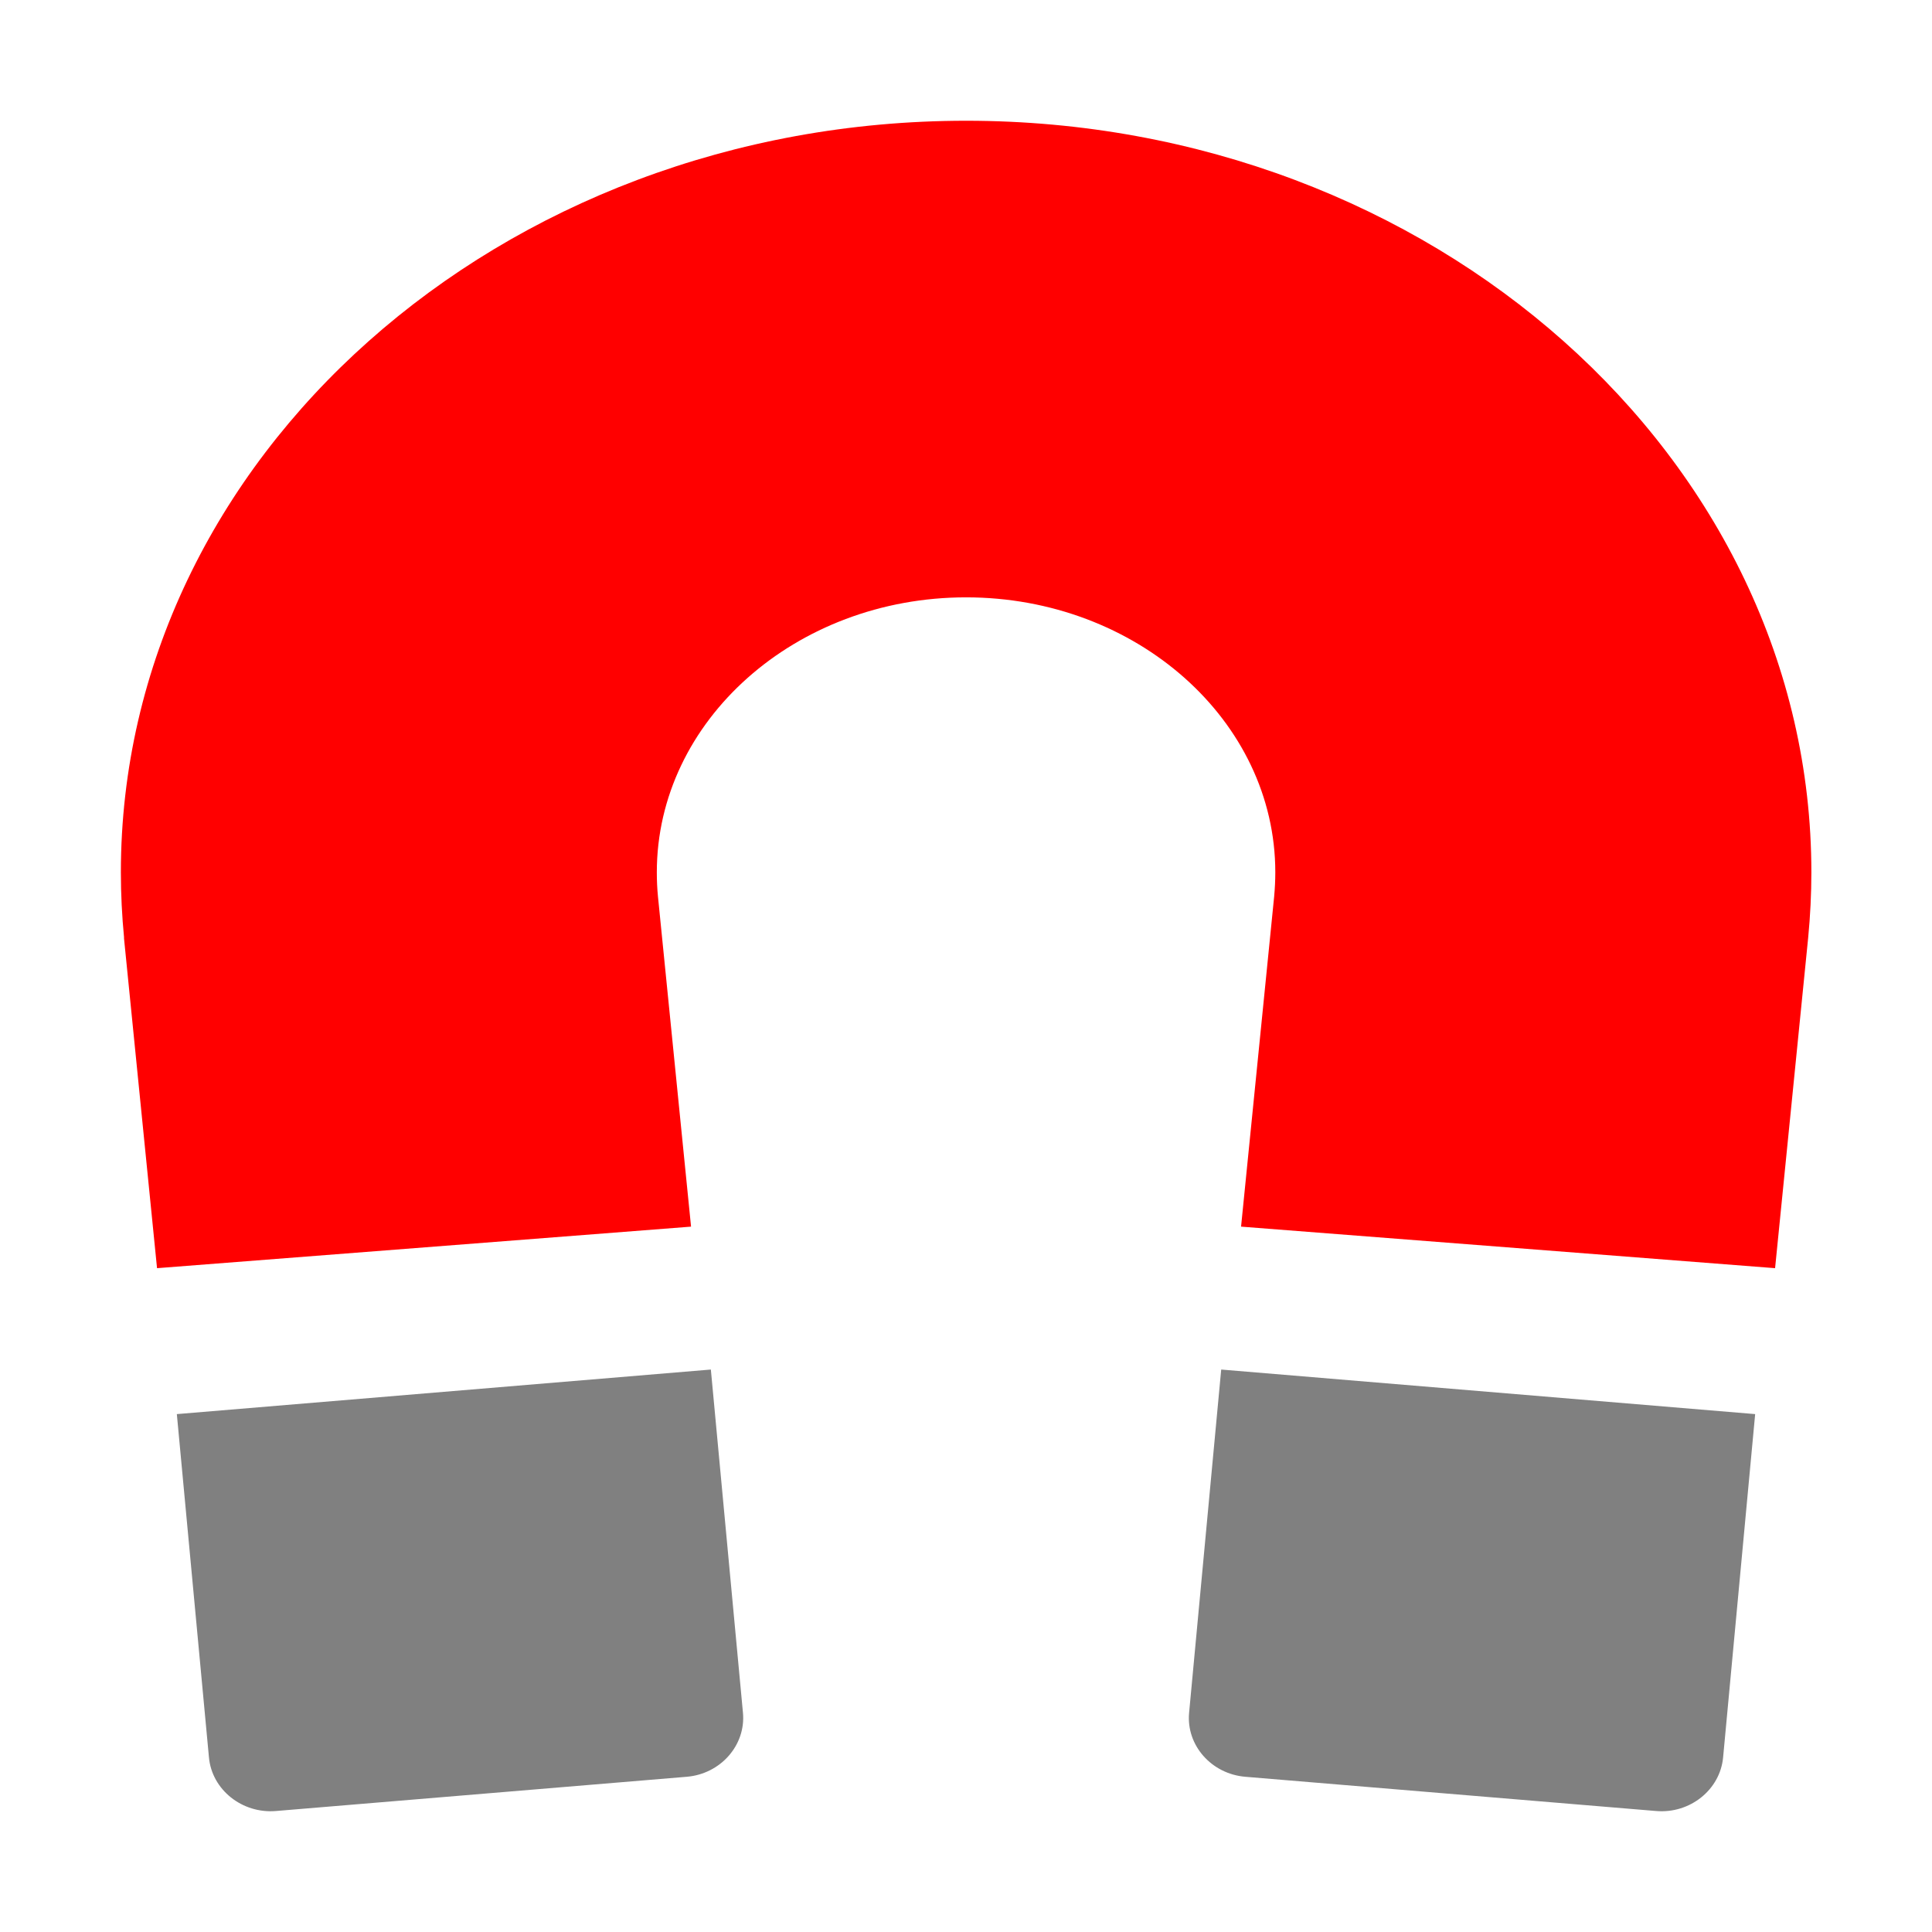
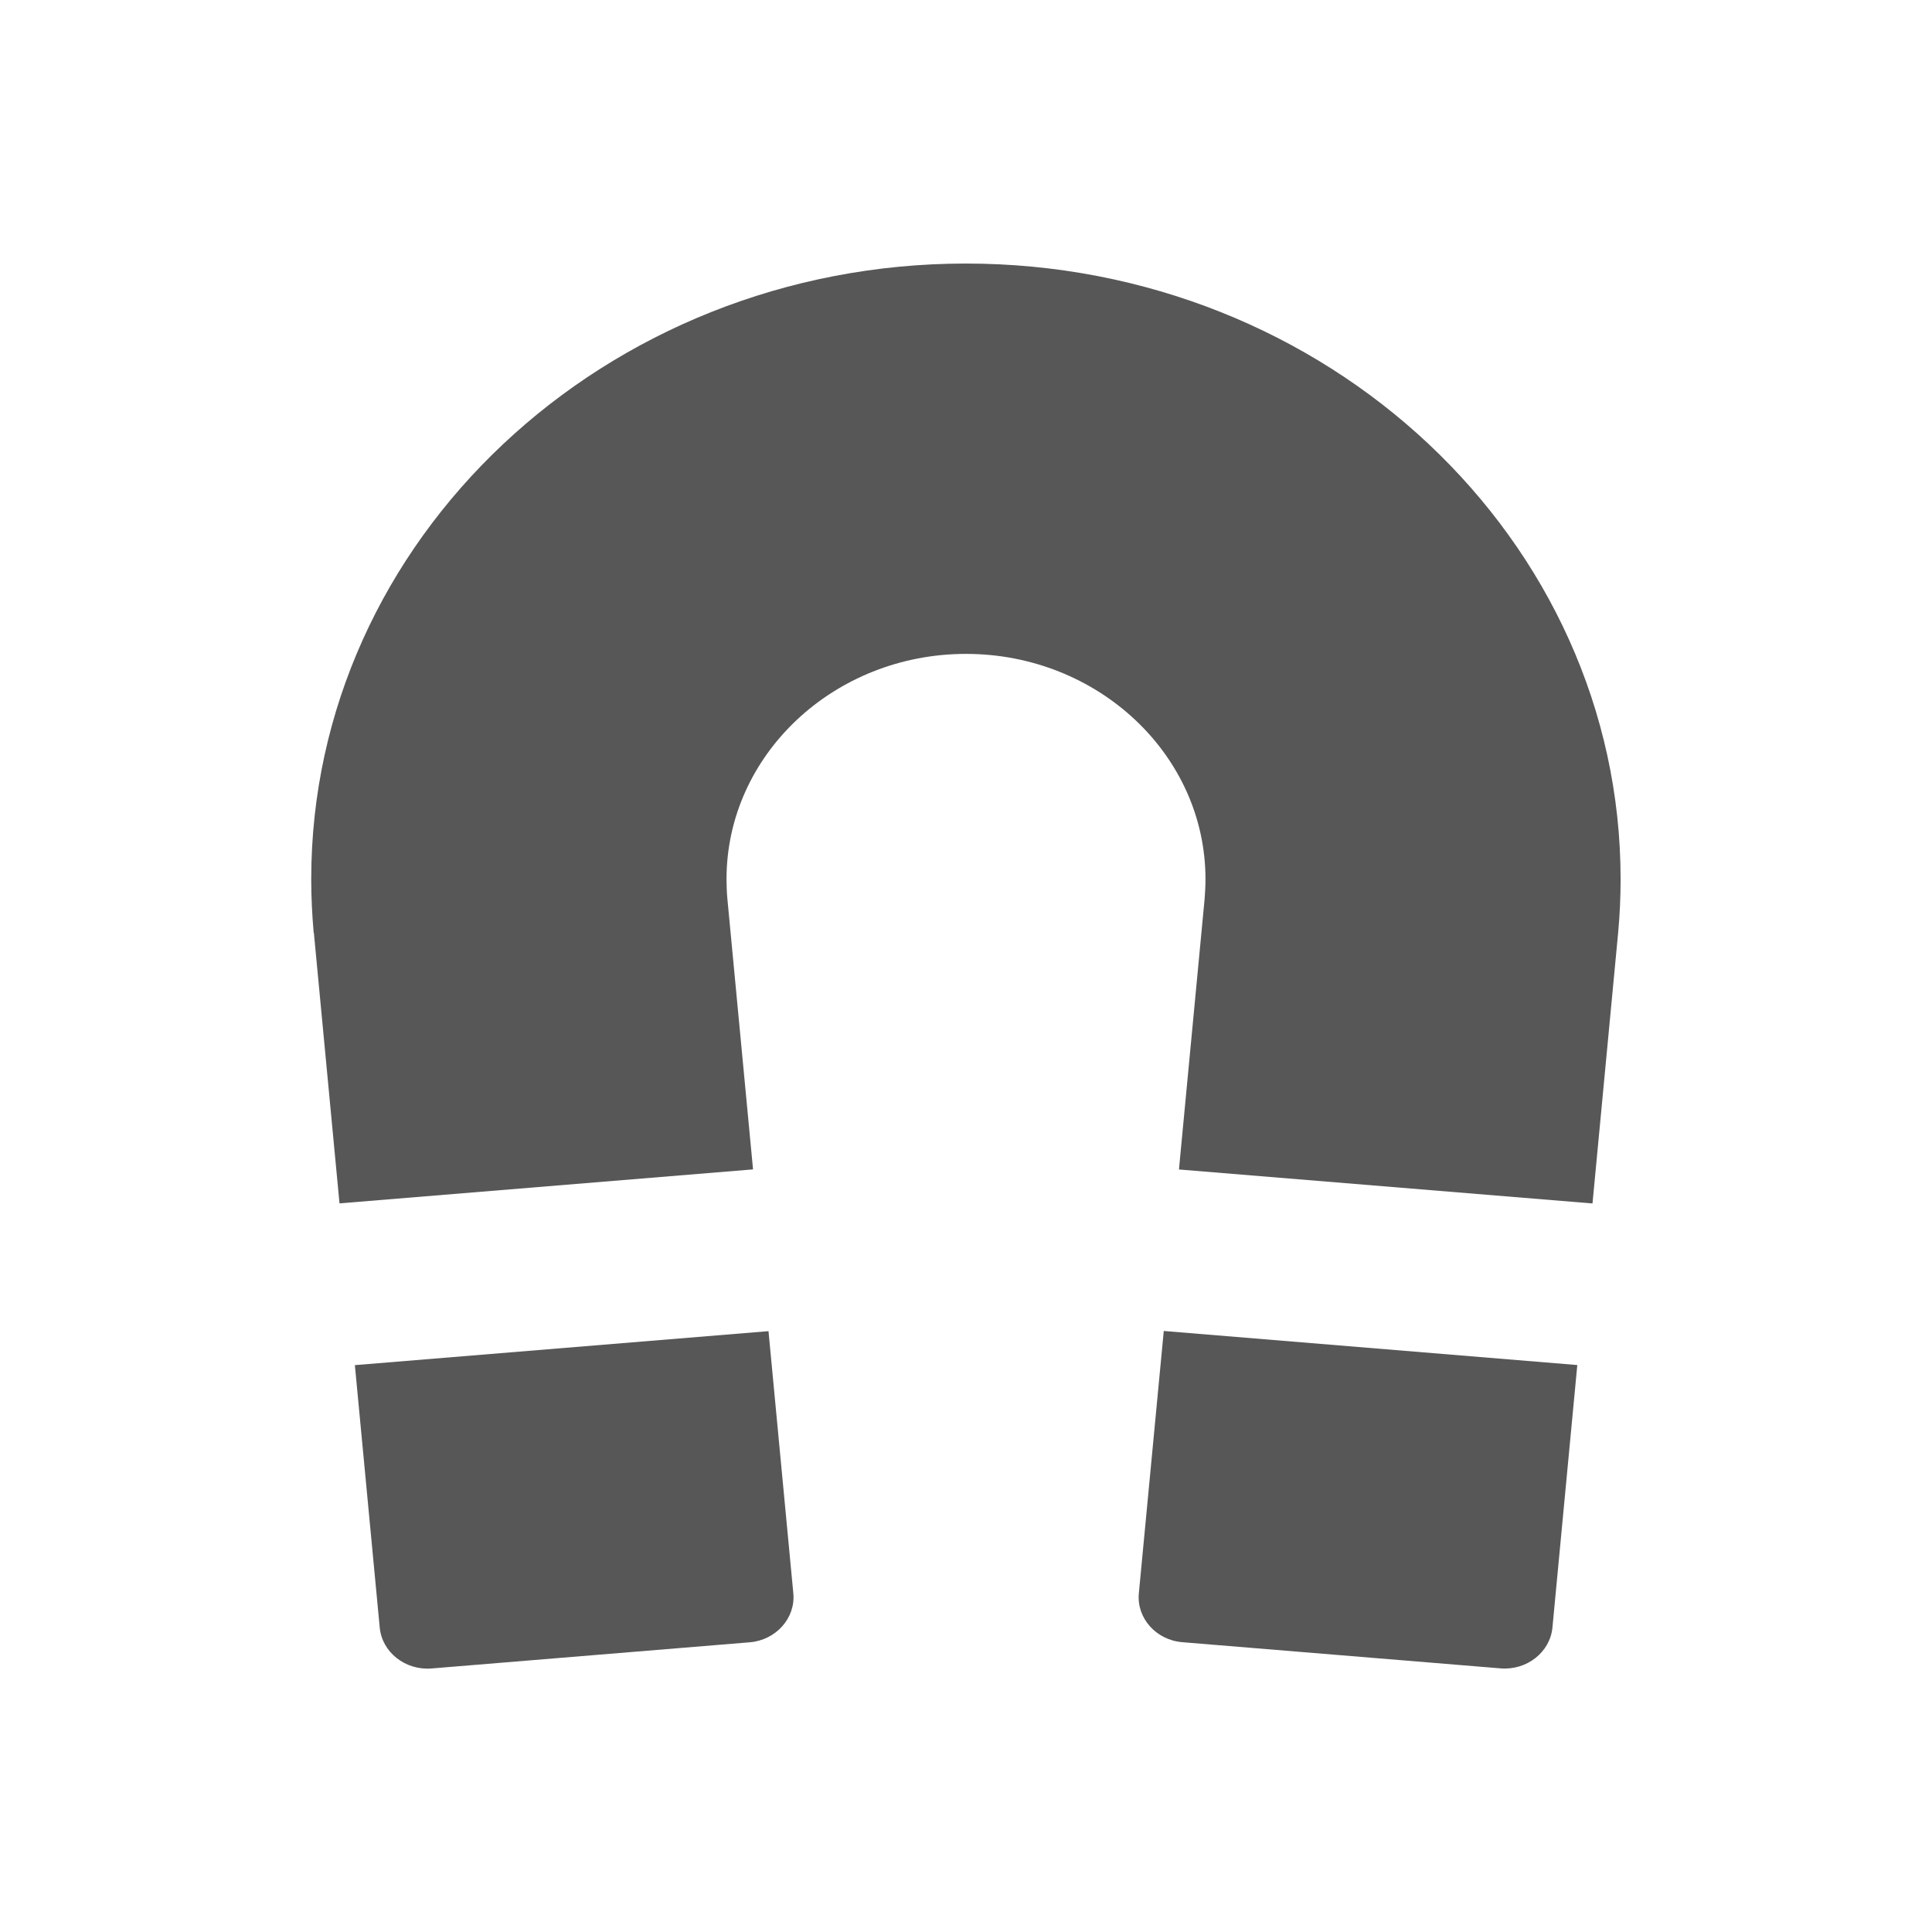
- <svg xmlns="http://www.w3.org/2000/svg" height="32" viewBox="0 0 32 32" width="32">
-   <g stroke-width="1.826">
-     <path d="m2.053 15.532.548 5.473 8.845-.688-.548-5.467c-.013-.131-.019-.268-.019-.402 0-2.511 2.298-4.554 5.122-4.554 2.824 0 5.122 2.043 5.122 4.554 0 .134-.007.271-.019.402l-.548 5.467 8.845.688.548-5.473c.035-.362.053-.724.053-1.084 0-6.864-6.281-12.448-14-12.448-7.719 0-14 5.583-14 12.448 0 .36.018.723.053 1.084z" fill="#f00" />
-     <path d="m19.695 28.372c-.049.535.37 1.01.931 1.057l6.804.567c.561.048 1.06-.352 1.11-.887l.531-5.687-8.844-.738zm-16.766-4.95.532 5.687c.049.534.549.934 1.11.887l6.804-.567c.56-.047.979-.523.931-1.057l-.532-5.688z" fill="#808080" />
-   </g>
+ <svg xmlns="http://www.w3.org/2000/svg" viewBox="0 0 22 22">
+   <defs id="defs3051">
+     <style type="text/css" id="current-color-scheme">
+      .ColorScheme-Text {
+        color:#575757;
+      }
+      </style>
+   </defs>
+   <path style="fill:#575757;fill-opacity:1;stroke:none" d="m12.968 18.145c-.026.281.197.531.496.555l3.623.298c.299.025.565-.185.591-.466l.283-2.988-4.709-.388zm-8.927-2.6.283 2.988c.026.281.292.491.591.466l3.623-.298c.298-.025.521-.275.496-.555l-.283-2.988zm-.467-4.924.292 3.082 4.709-.387-.292-3.079c-.007-.074-.01-.151-.01-.226 0-1.414 1.223-2.565 2.727-2.565 1.504 0 2.727 1.151 2.727 2.565 0 .076-.004.152-.01.227l-.292 3.079 4.709.387.292-3.082c.019-.204.028-.408.028-.611 0-3.866-3.344-7.01-7.455-7.01-4.11 0-7.455 3.144-7.455 7.01 0 .203.01.407.028.611z" class="ColorScheme-Text" />
</svg>
